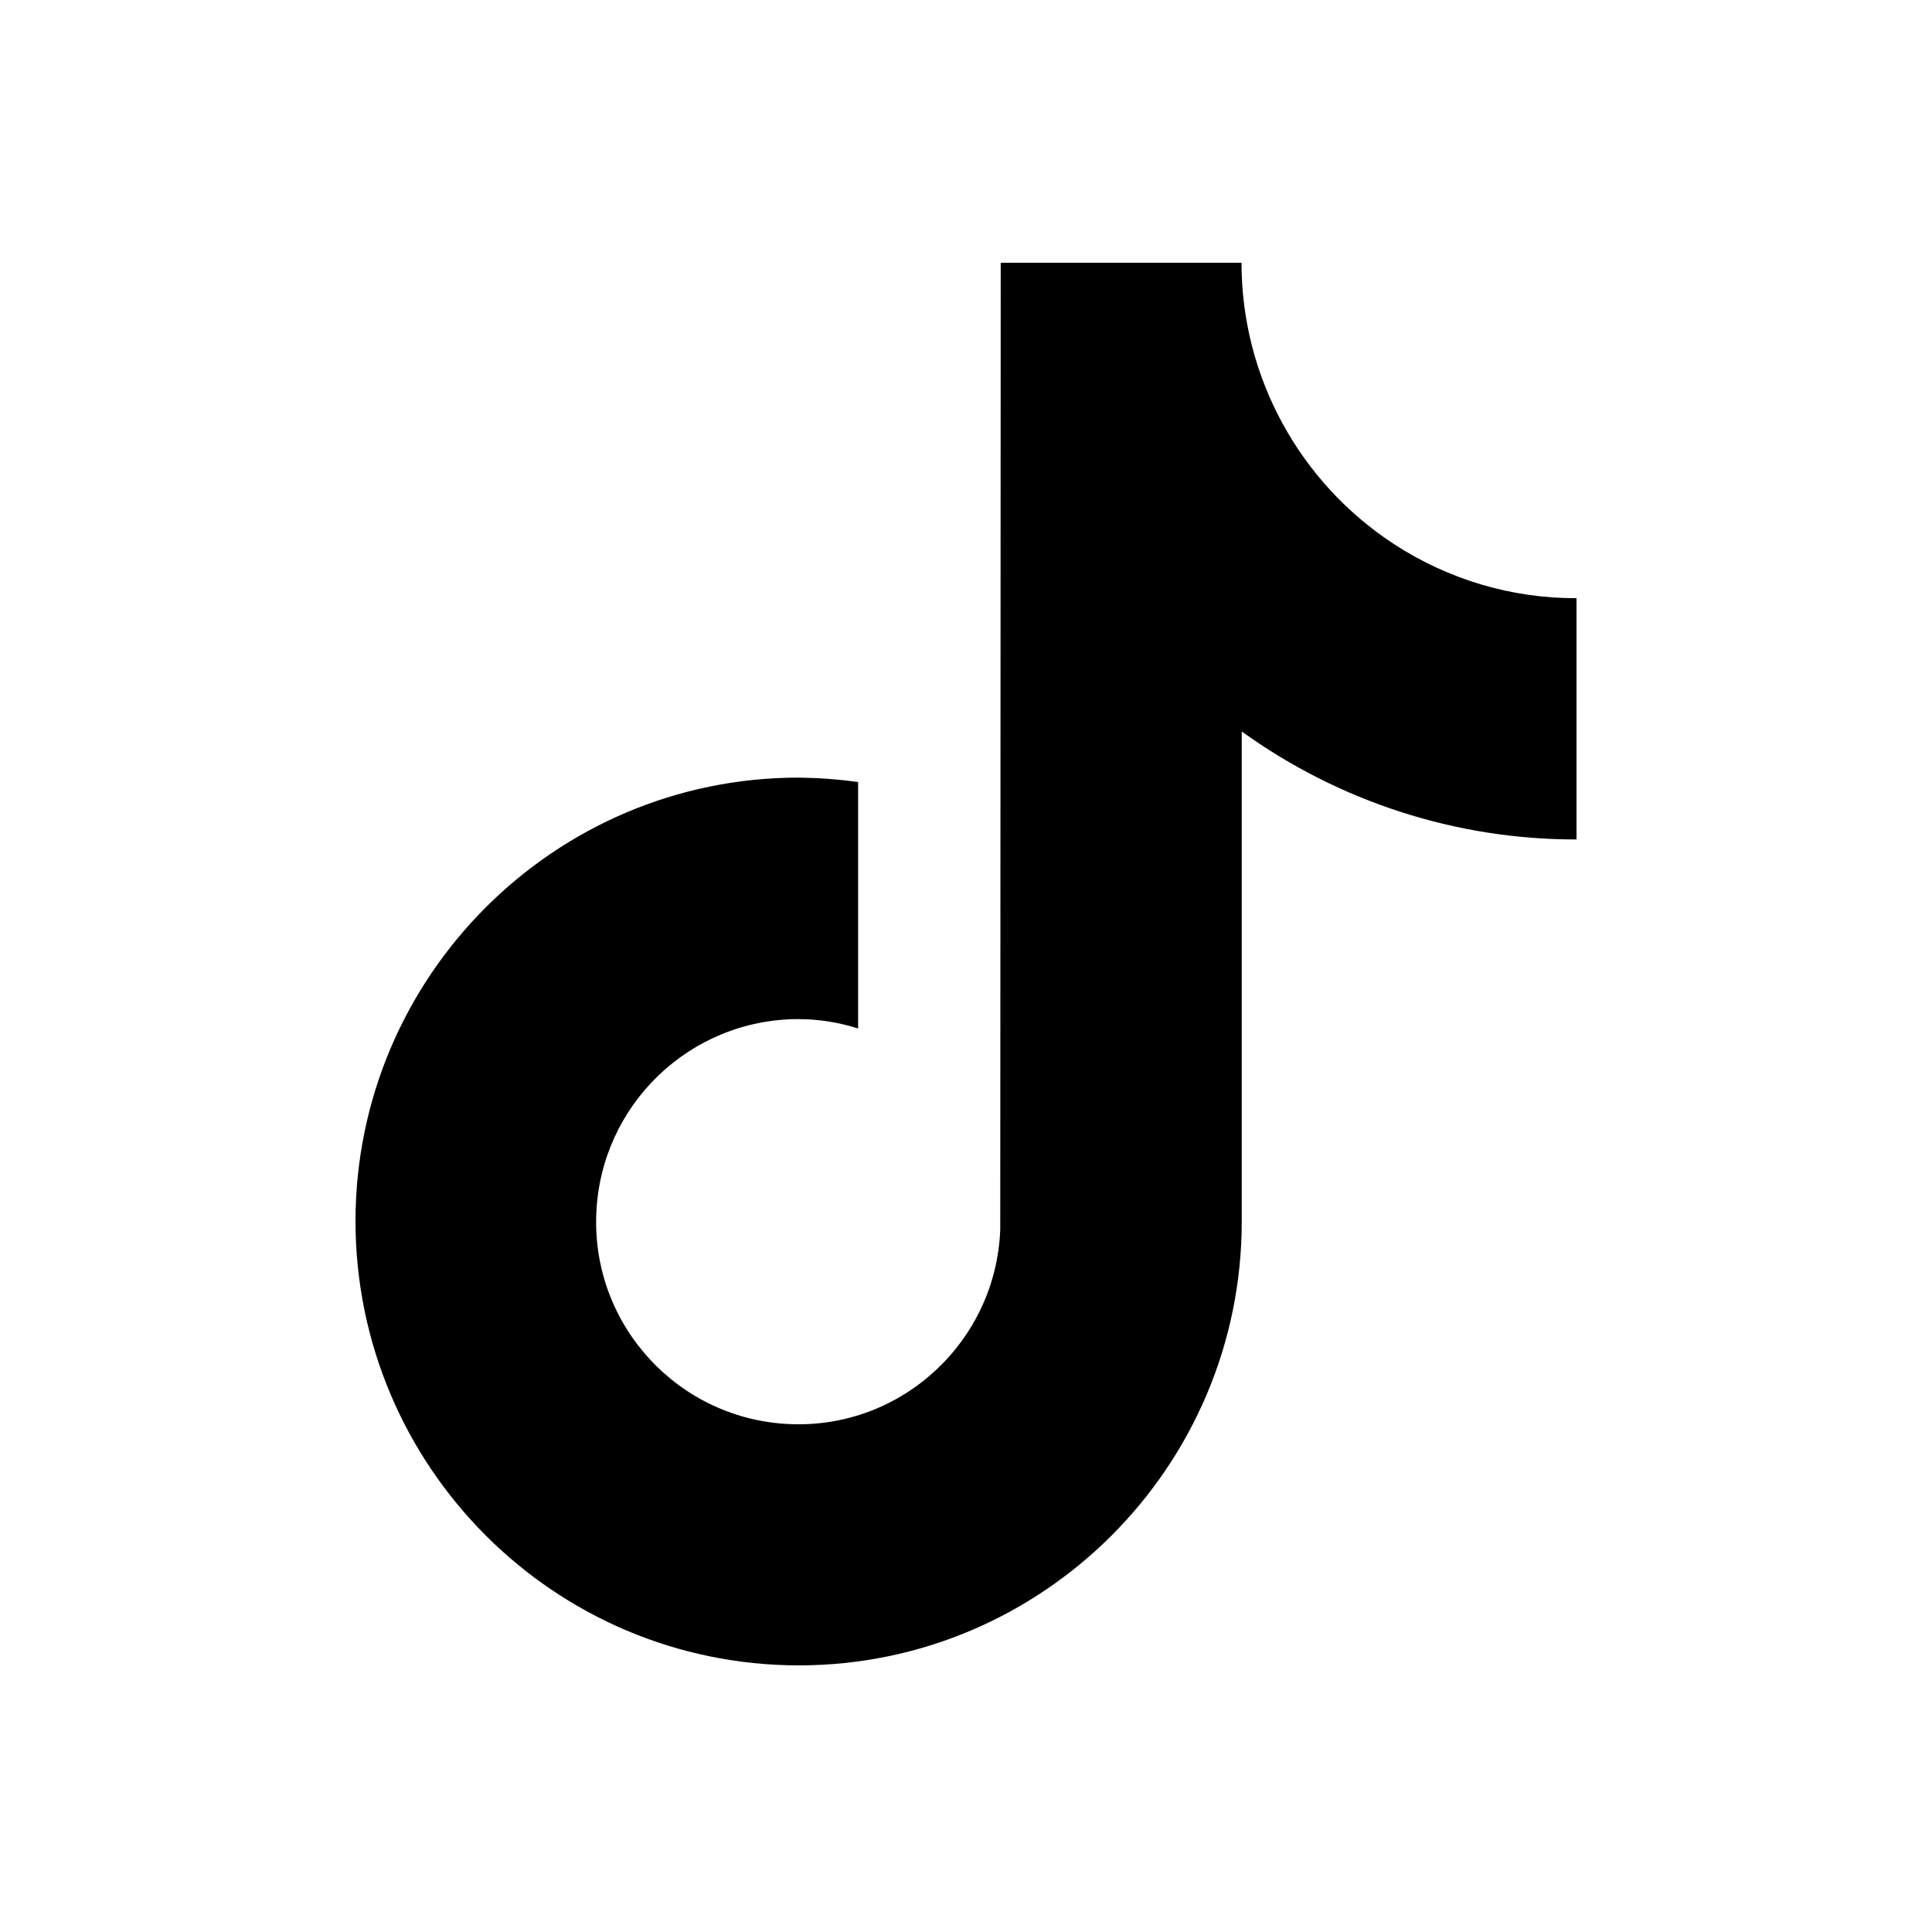
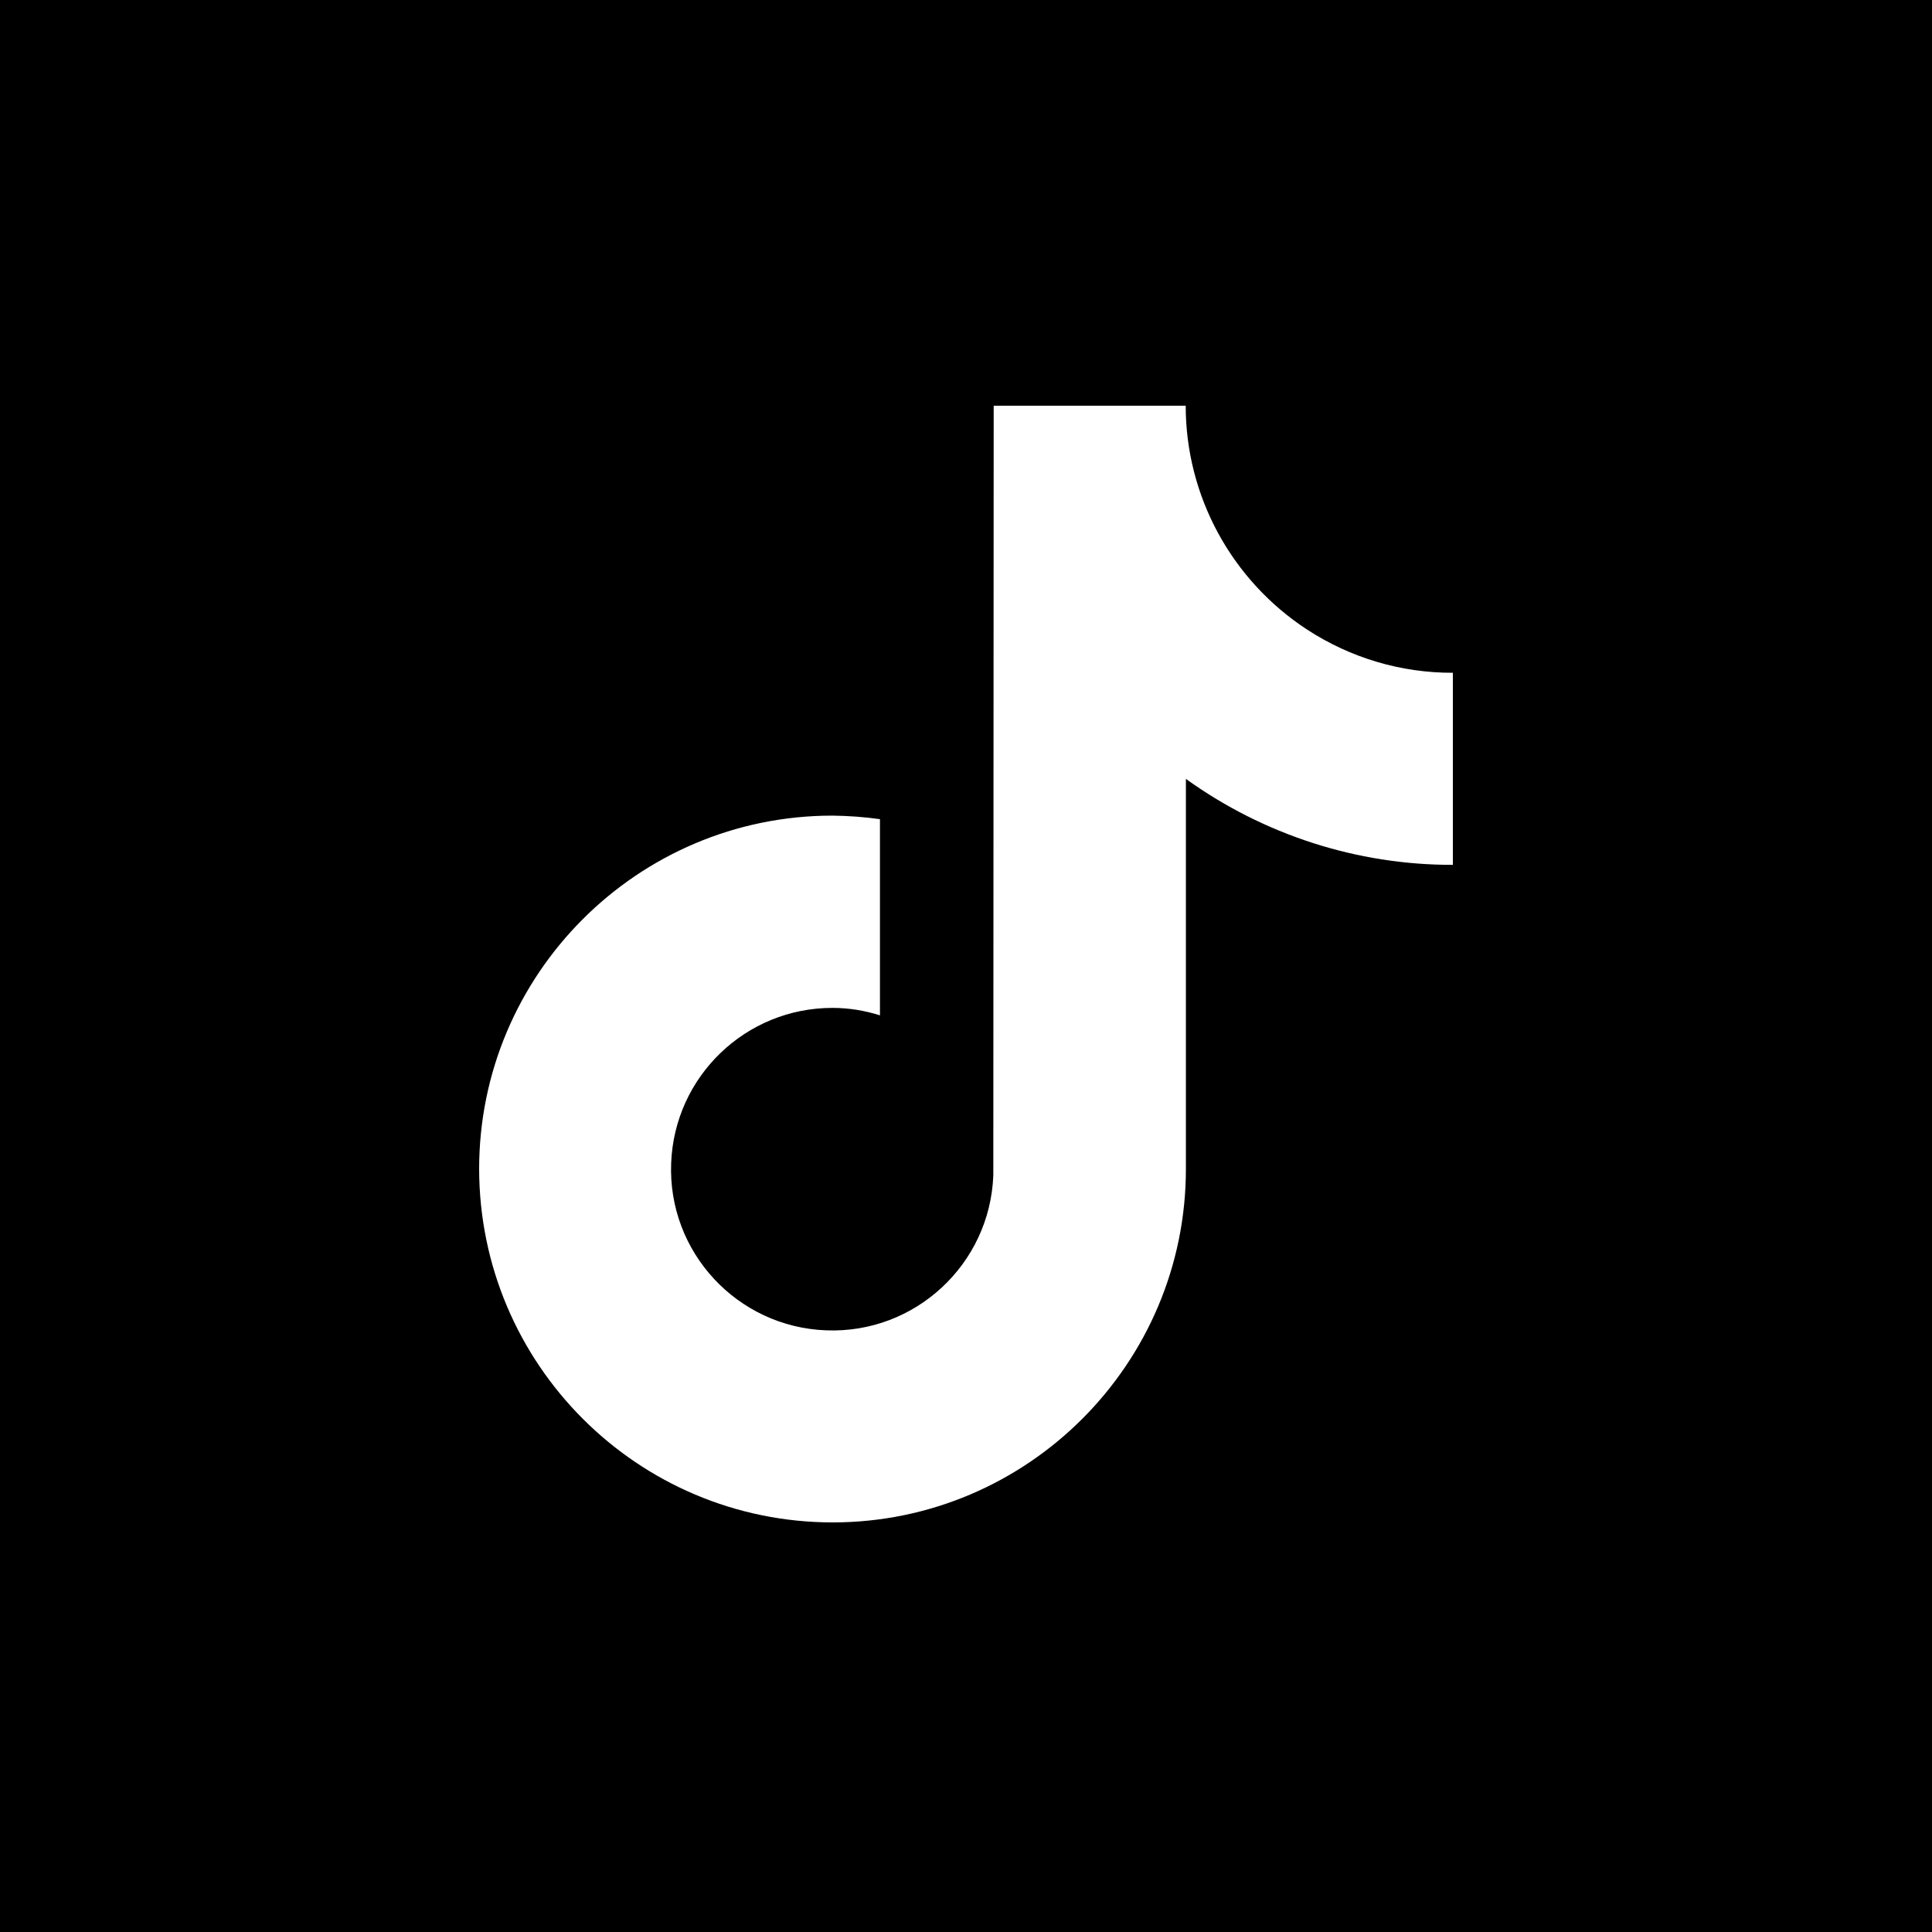
<svg xmlns="http://www.w3.org/2000/svg" width="500" height="500" viewBox="0 0 500 500" fill="none">
-   <rect width="500" height="500" fill="white" />
-   <path d="M360.748 140.806C336.185 124.741 321.301 97.401 321.301 68H258.984L258.863 318.184C257.774 347.1 233.453 369.712 204.594 368.56C175.734 367.469 153.167 343.099 154.317 314.183C155.406 285.994 178.517 263.746 206.651 263.746C211.914 263.746 217.117 264.595 222.078 266.171V202.397C216.936 201.67 211.793 201.306 206.651 201.245C143.426 201.245 92 252.774 92 316.123C92.121 379.533 143.366 430.939 206.711 431C269.935 431 321.362 379.472 321.362 316.123V189.303C346.591 207.489 376.902 217.31 408 217.25V154.81C391.181 154.87 374.785 149.96 360.748 140.806Z" fill="black" />
+   <rect width="500" height="500" fill="black" />
+   <path d="M338.318 162.964C318.729 150.174 306.86 128.408 306.86 105H257.165L257.068 304.182C256.2 327.204 236.804 345.206 213.79 344.289C190.775 343.42 172.779 324.018 173.696 300.997C174.564 278.554 192.995 260.842 215.43 260.842C219.628 260.842 223.777 261.518 227.733 262.772V212C223.632 211.42 219.531 211.131 215.43 211.083C165.011 211.083 124 252.106 124 302.541C124.096 353.025 164.963 393.952 215.478 394C265.898 394 306.909 352.976 306.909 302.541V201.575C327.028 216.054 351.2 223.872 376 223.824V174.113C362.587 174.161 349.512 170.252 338.318 162.964Z" fill="white" />
</svg>
